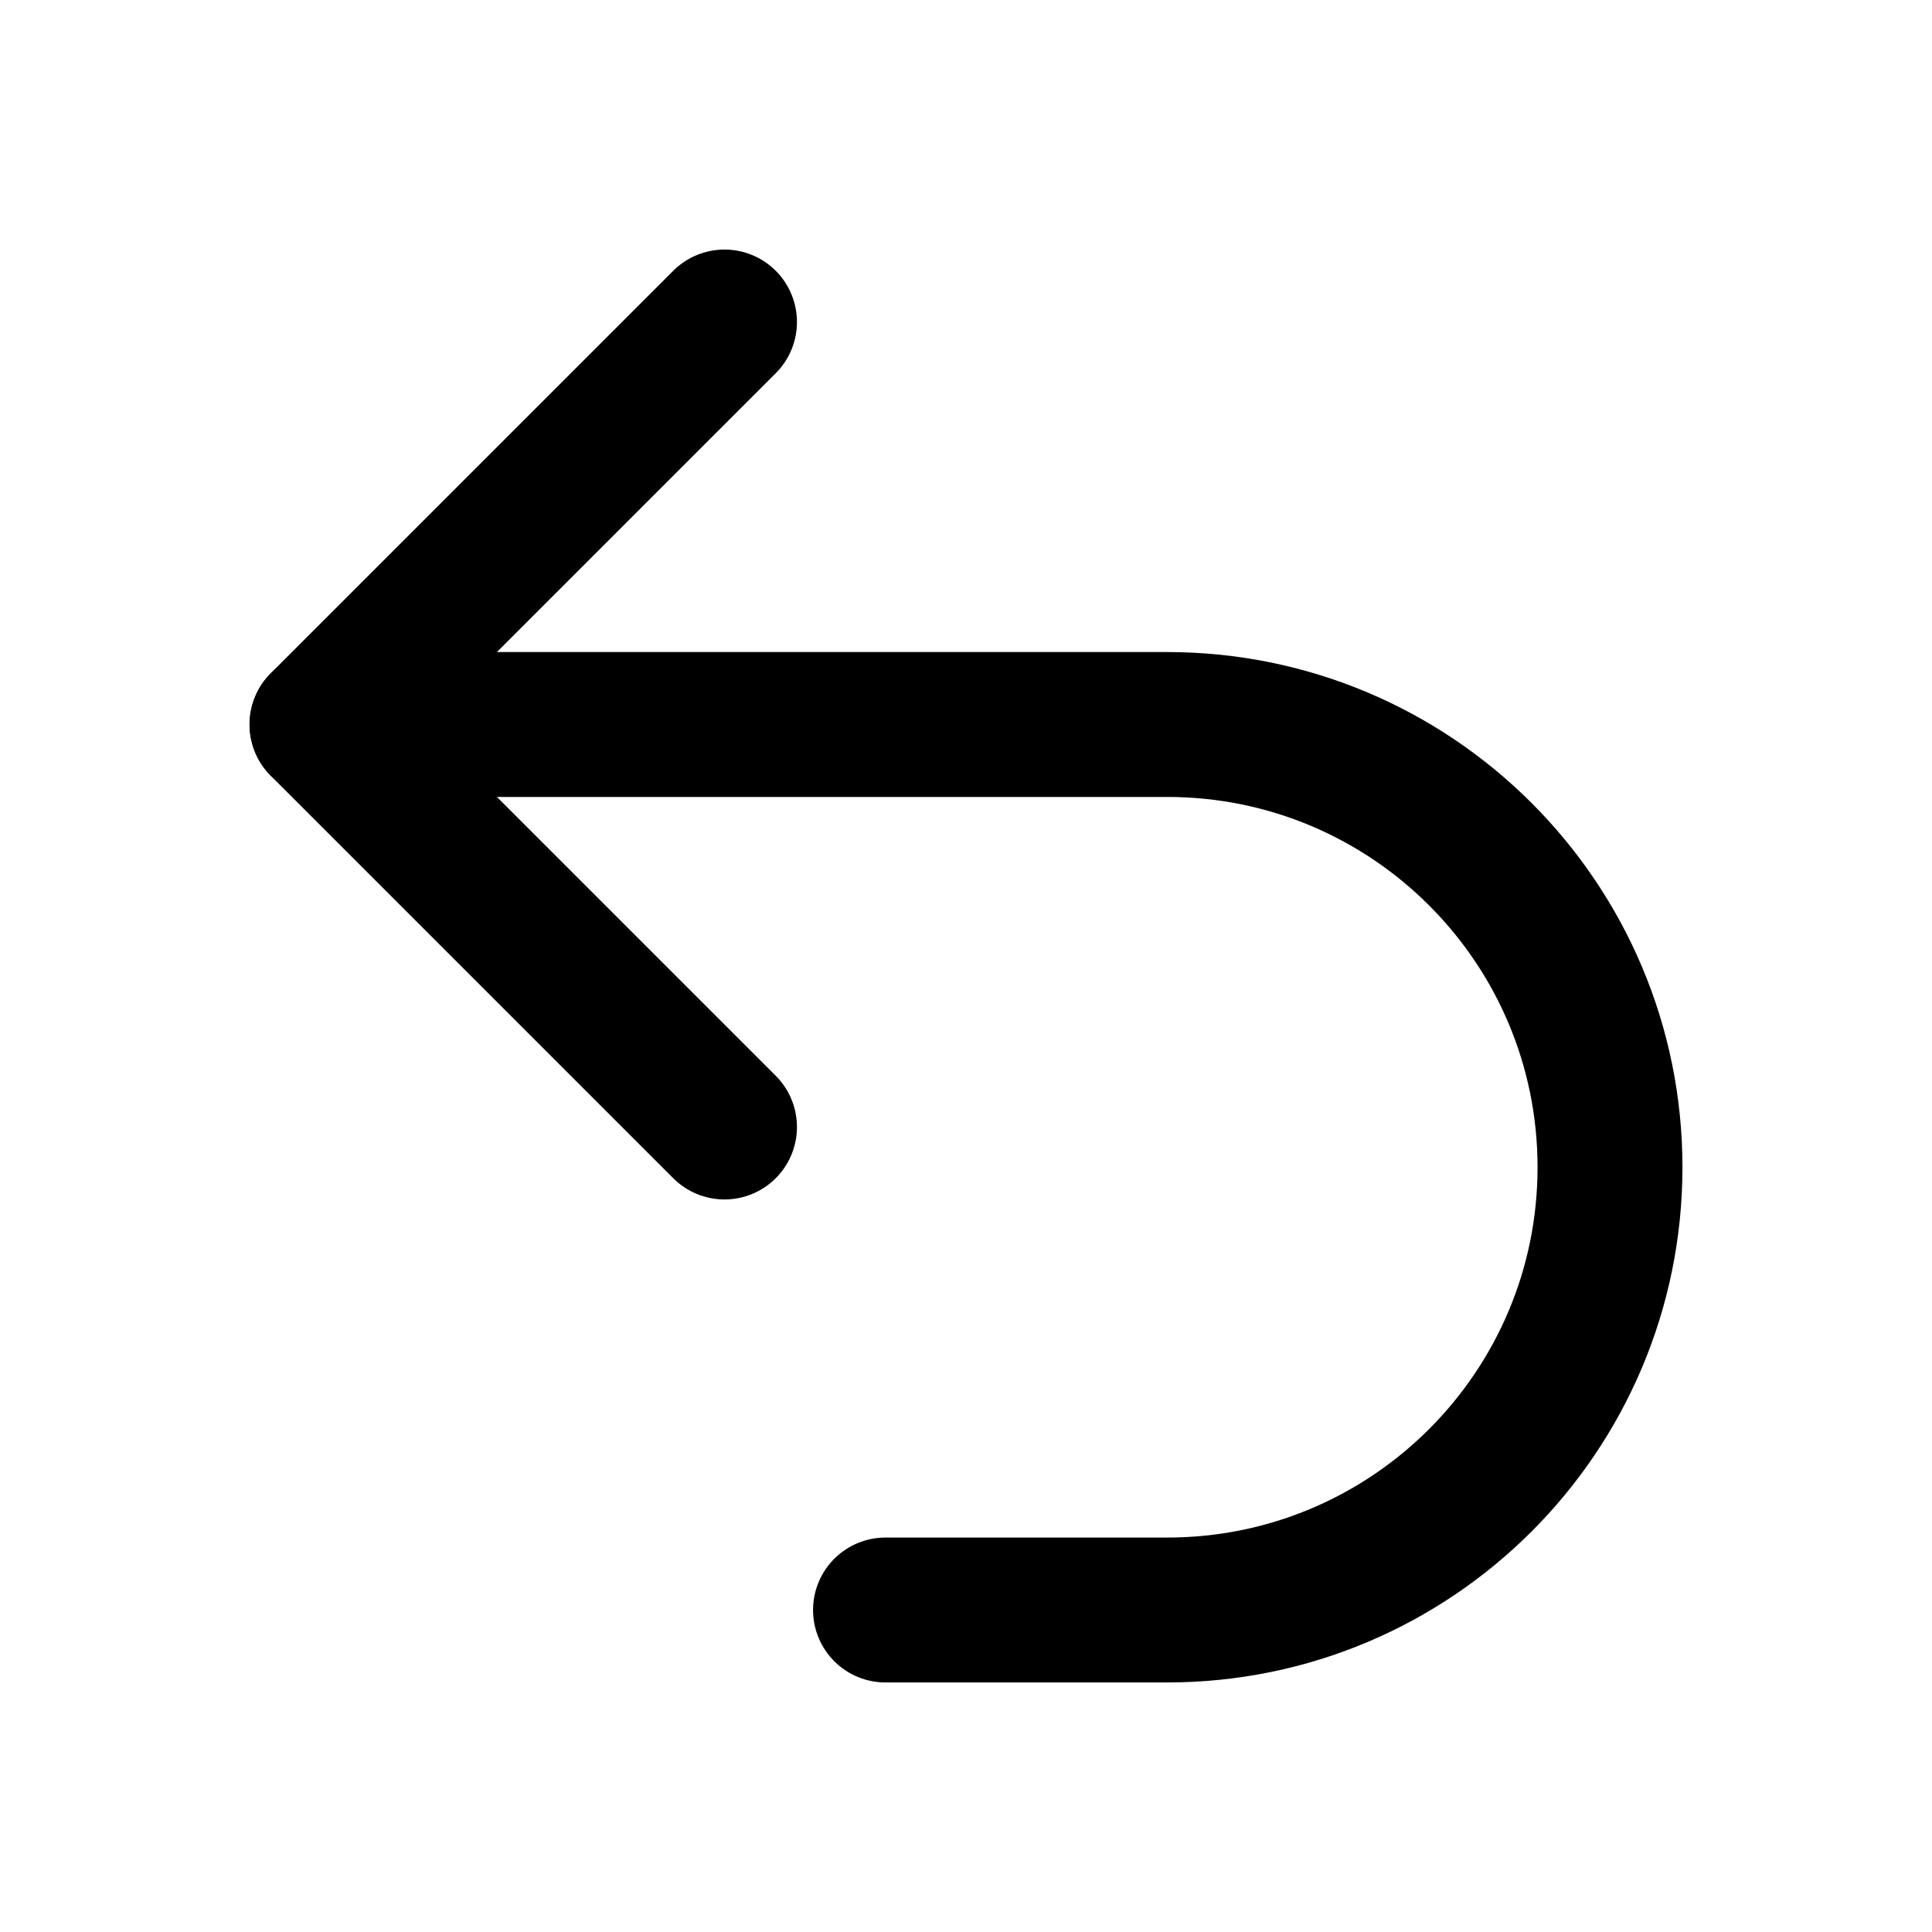
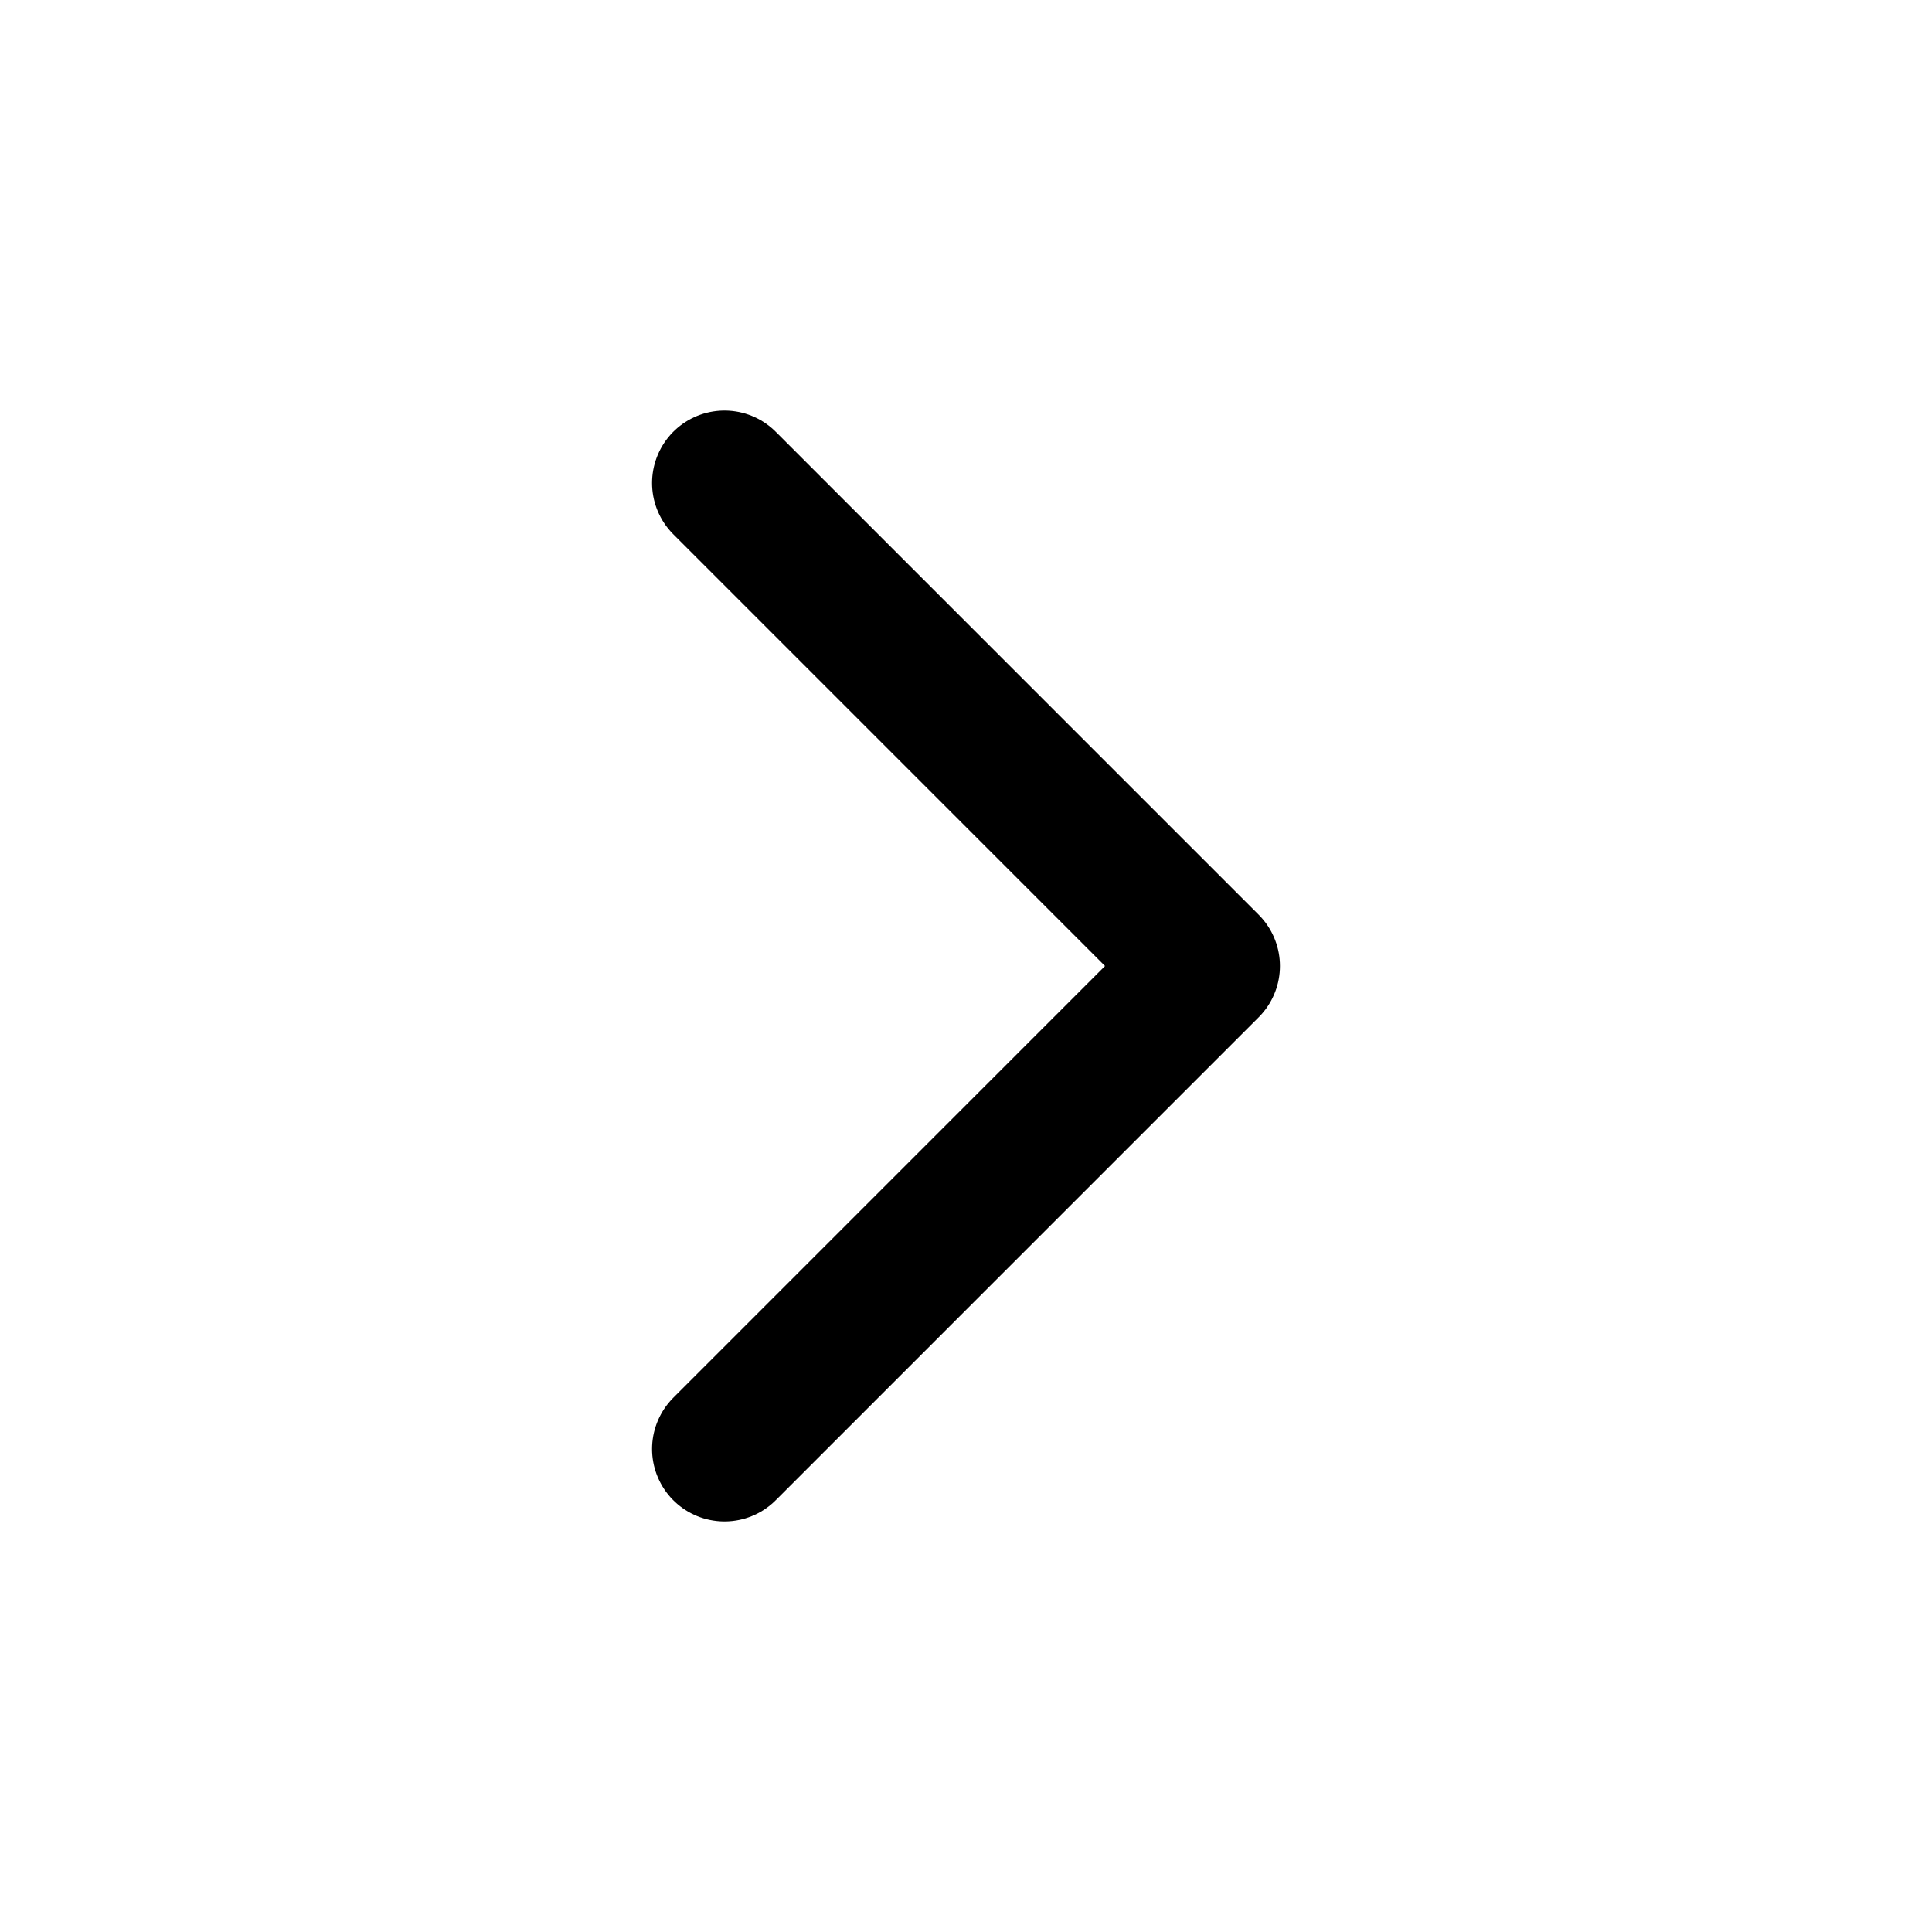
<svg xmlns="http://www.w3.org/2000/svg" width="16" height="16" viewBox="0 0 24 24" fill="none" stroke="#000" stroke-width="1.8" stroke-linecap="round" stroke-linejoin="round">
-   <path d="M9 14 4 9l5-5" />
-   <path d="M4 9h10.5a5.5 5.5 0 0 1 5.5 5.5 5.5 5.5 0 0 1-5.5 5.5H11" />
+   <path d="m9 18 6-6-6-6" />
</svg>
